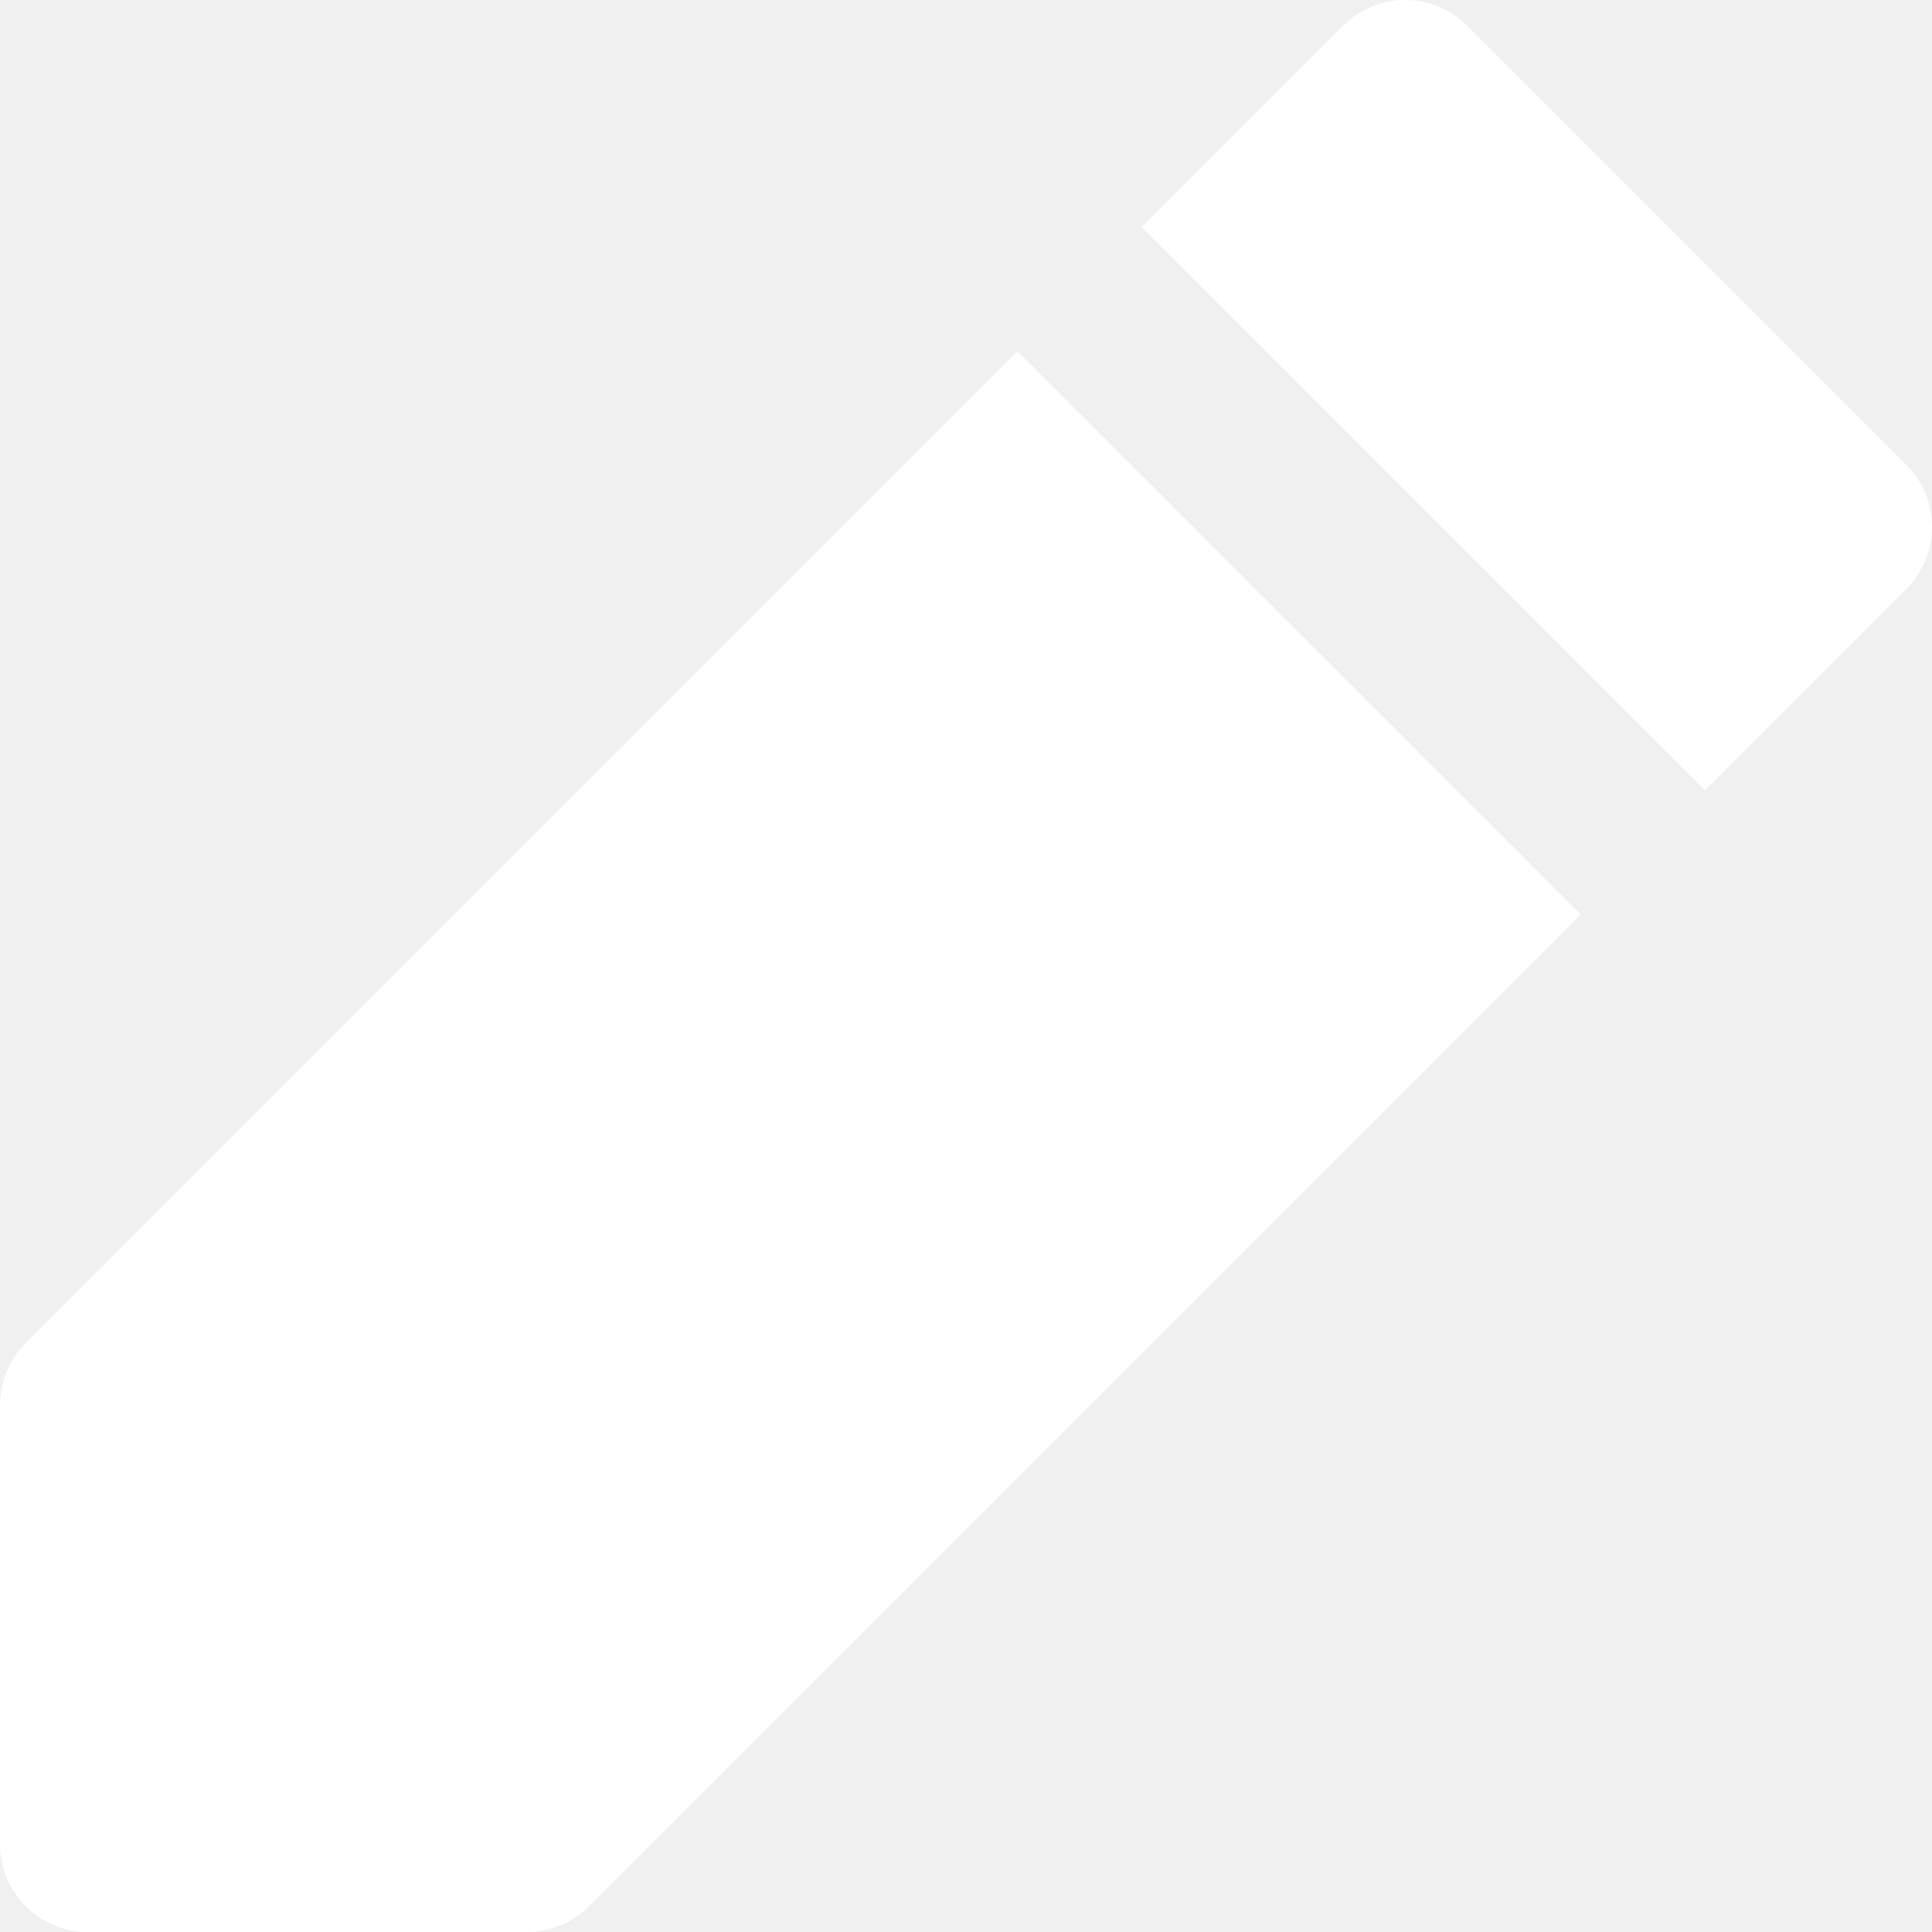
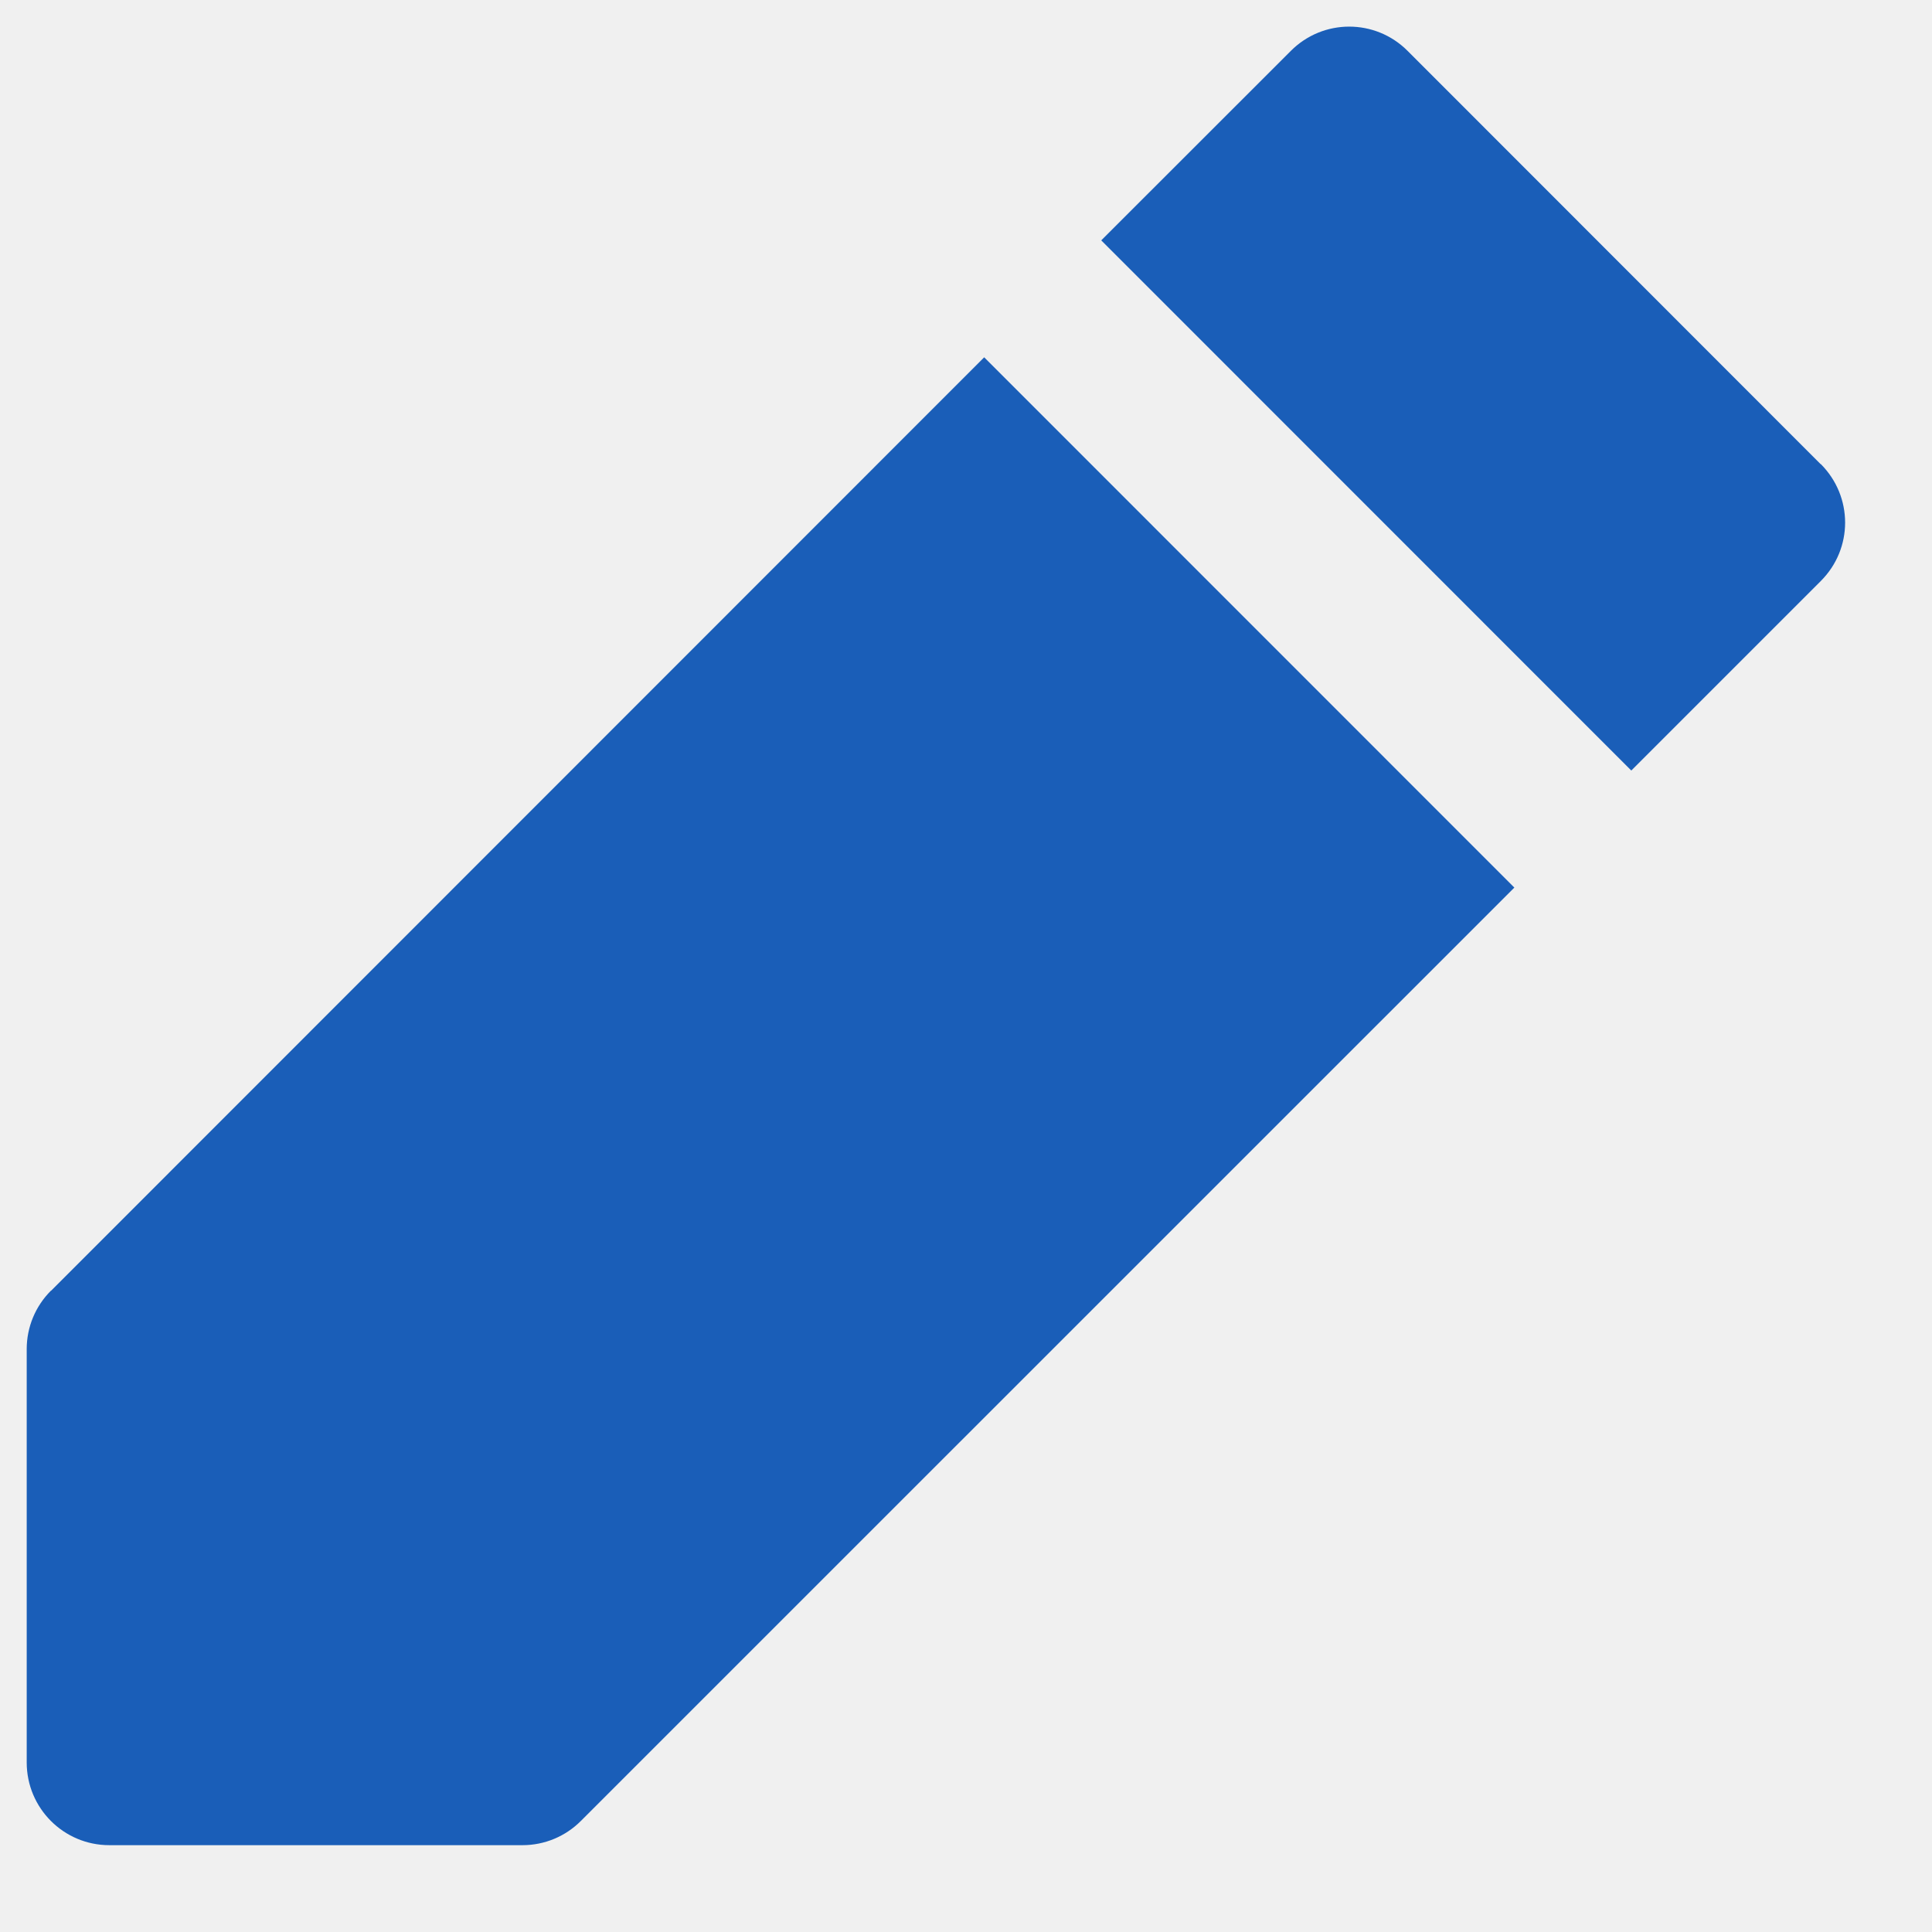
- <svg xmlns="http://www.w3.org/2000/svg" width="22" height="22" viewBox="0 0 22 22">
-   <path d="M.293 15.293A1 1 0 0 0 0 16v5a1 1 0 0 0 1 1h5c.265 0 .52-.105.707-.293L18 10.414 11.586 4 .293 15.293zm21.414-10l-5-5a.999.999 0 0 0-1.414 0L13 2.586 19.414 9l2.293-2.293a.999.999 0 0 0 0-1.414z" fill="#FFF" fill-rule="evenodd" />
+ <svg xmlns="http://www.w3.org/2000/svg" width="17" height="17" viewBox="0 0 17 17">
+   <path d="M.448 11.357c-.136.136-.213.32-.213.514v3.637c0 .402.325.728.727.728h3.636c.193 0 .378-.077.514-.214l8.213-8.212L8.66 3.144.45 11.357zM16.02 4.084L12.386.448c-.284-.285-.744-.285-1.028 0L9.69 2.115l4.664 4.665 1.667-1.667c.286-.285.286-.744 0-1.03z" fill="#1A5EB8" fill-rule="evenodd" />
</svg>
